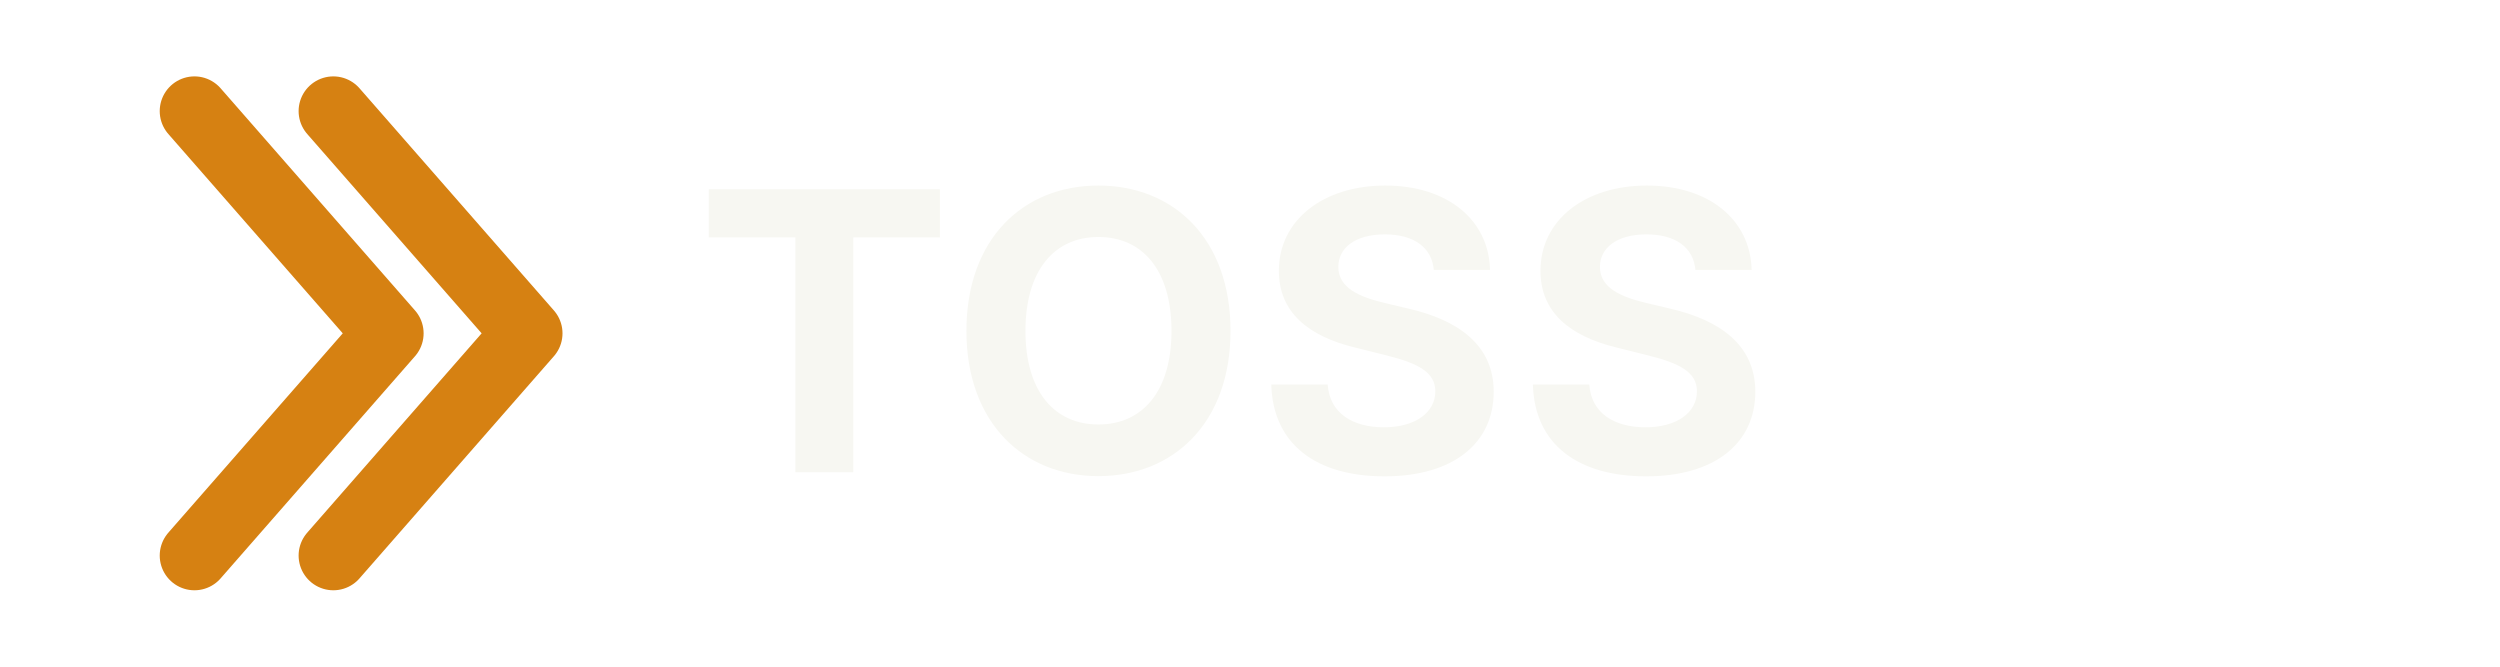
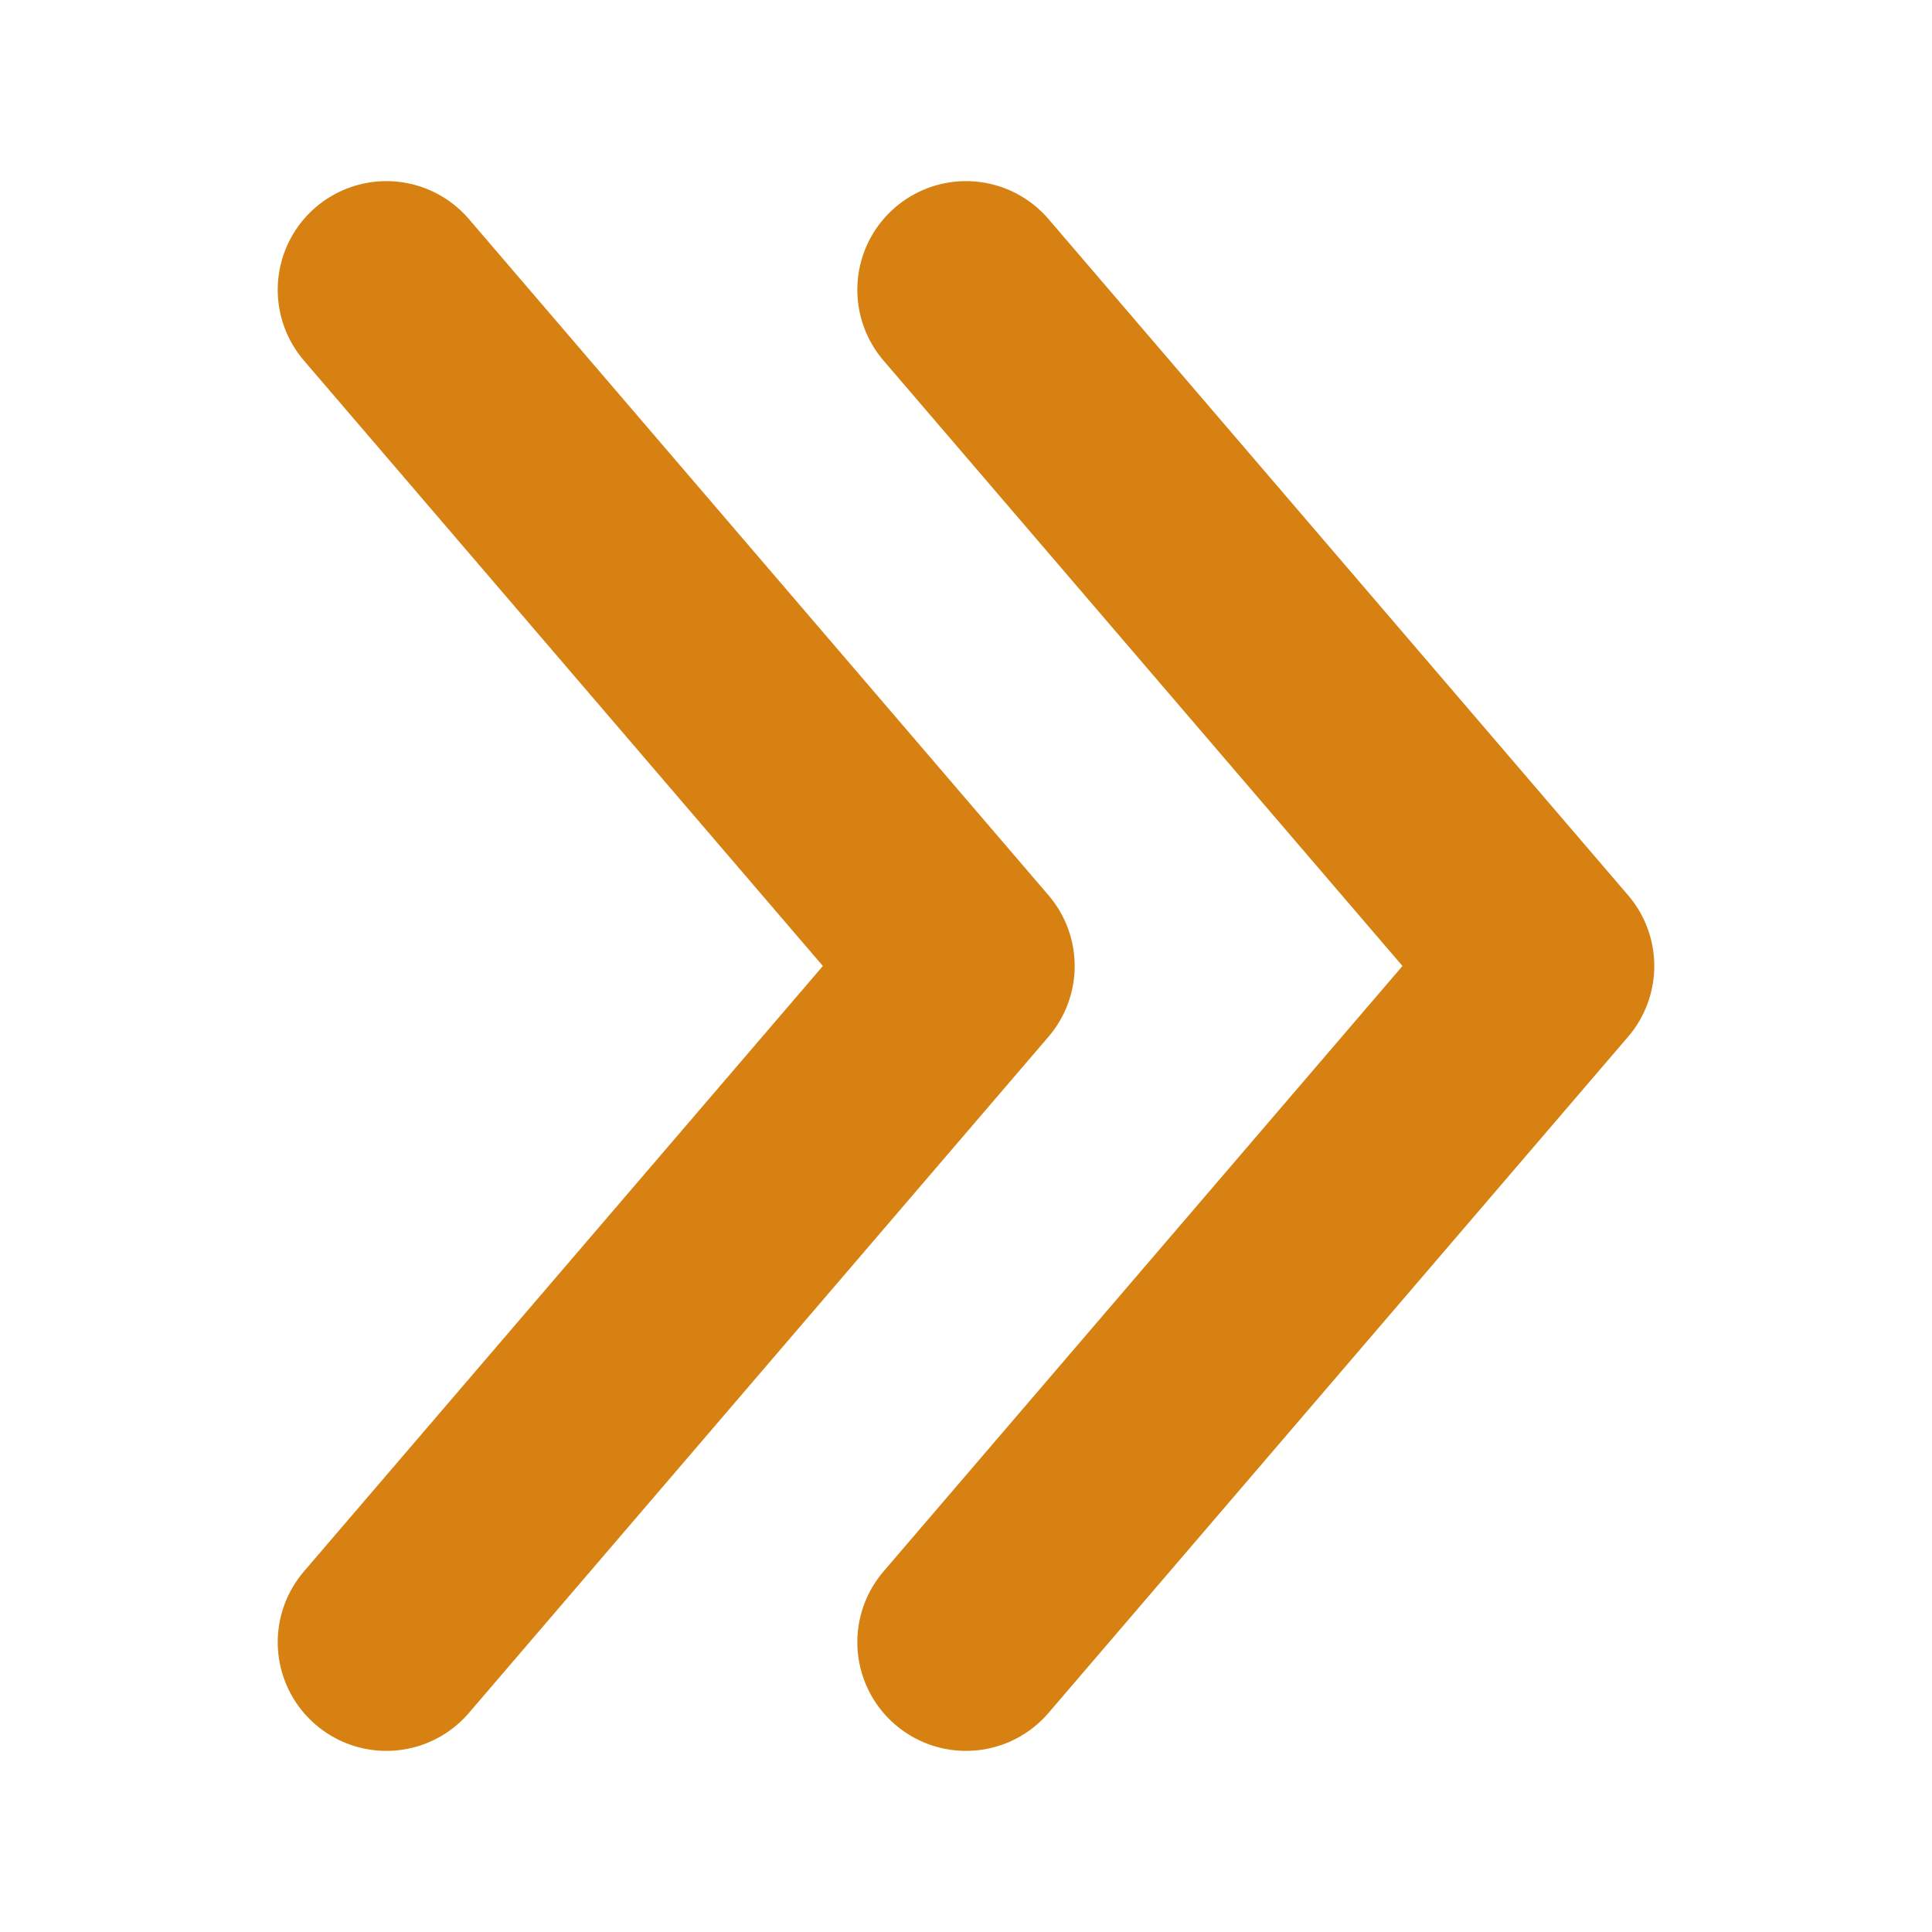
- <svg xmlns="http://www.w3.org/2000/svg" viewBox="0 0 180 48" fill="none">
-   <path d="M14 8L28 24L14 40" stroke="#D68112" stroke-width="5" stroke-linecap="round" stroke-linejoin="round" />
-   <path d="M24 8L38 24L24 40" stroke="#D68112" stroke-width="5" stroke-linecap="round" stroke-linejoin="round" />
-   <text x="50" y="34" font-family="Inter,system-ui,sans-serif" font-size="28" font-weight="700" fill="#F7F7F2" letter-spacing="0.5">TOSS</text>
+ <svg xmlns="http://www.w3.org/2000/svg" viewBox="0 0 40 40" fill="none">
+   <path d="M8 6L20 20L8 34" stroke="#D68112" stroke-width="4.5" stroke-linecap="round" stroke-linejoin="round" />
+   <path d="M20 6L32 20L20 34" stroke="#D68112" stroke-width="4.5" stroke-linecap="round" stroke-linejoin="round" />
</svg>
